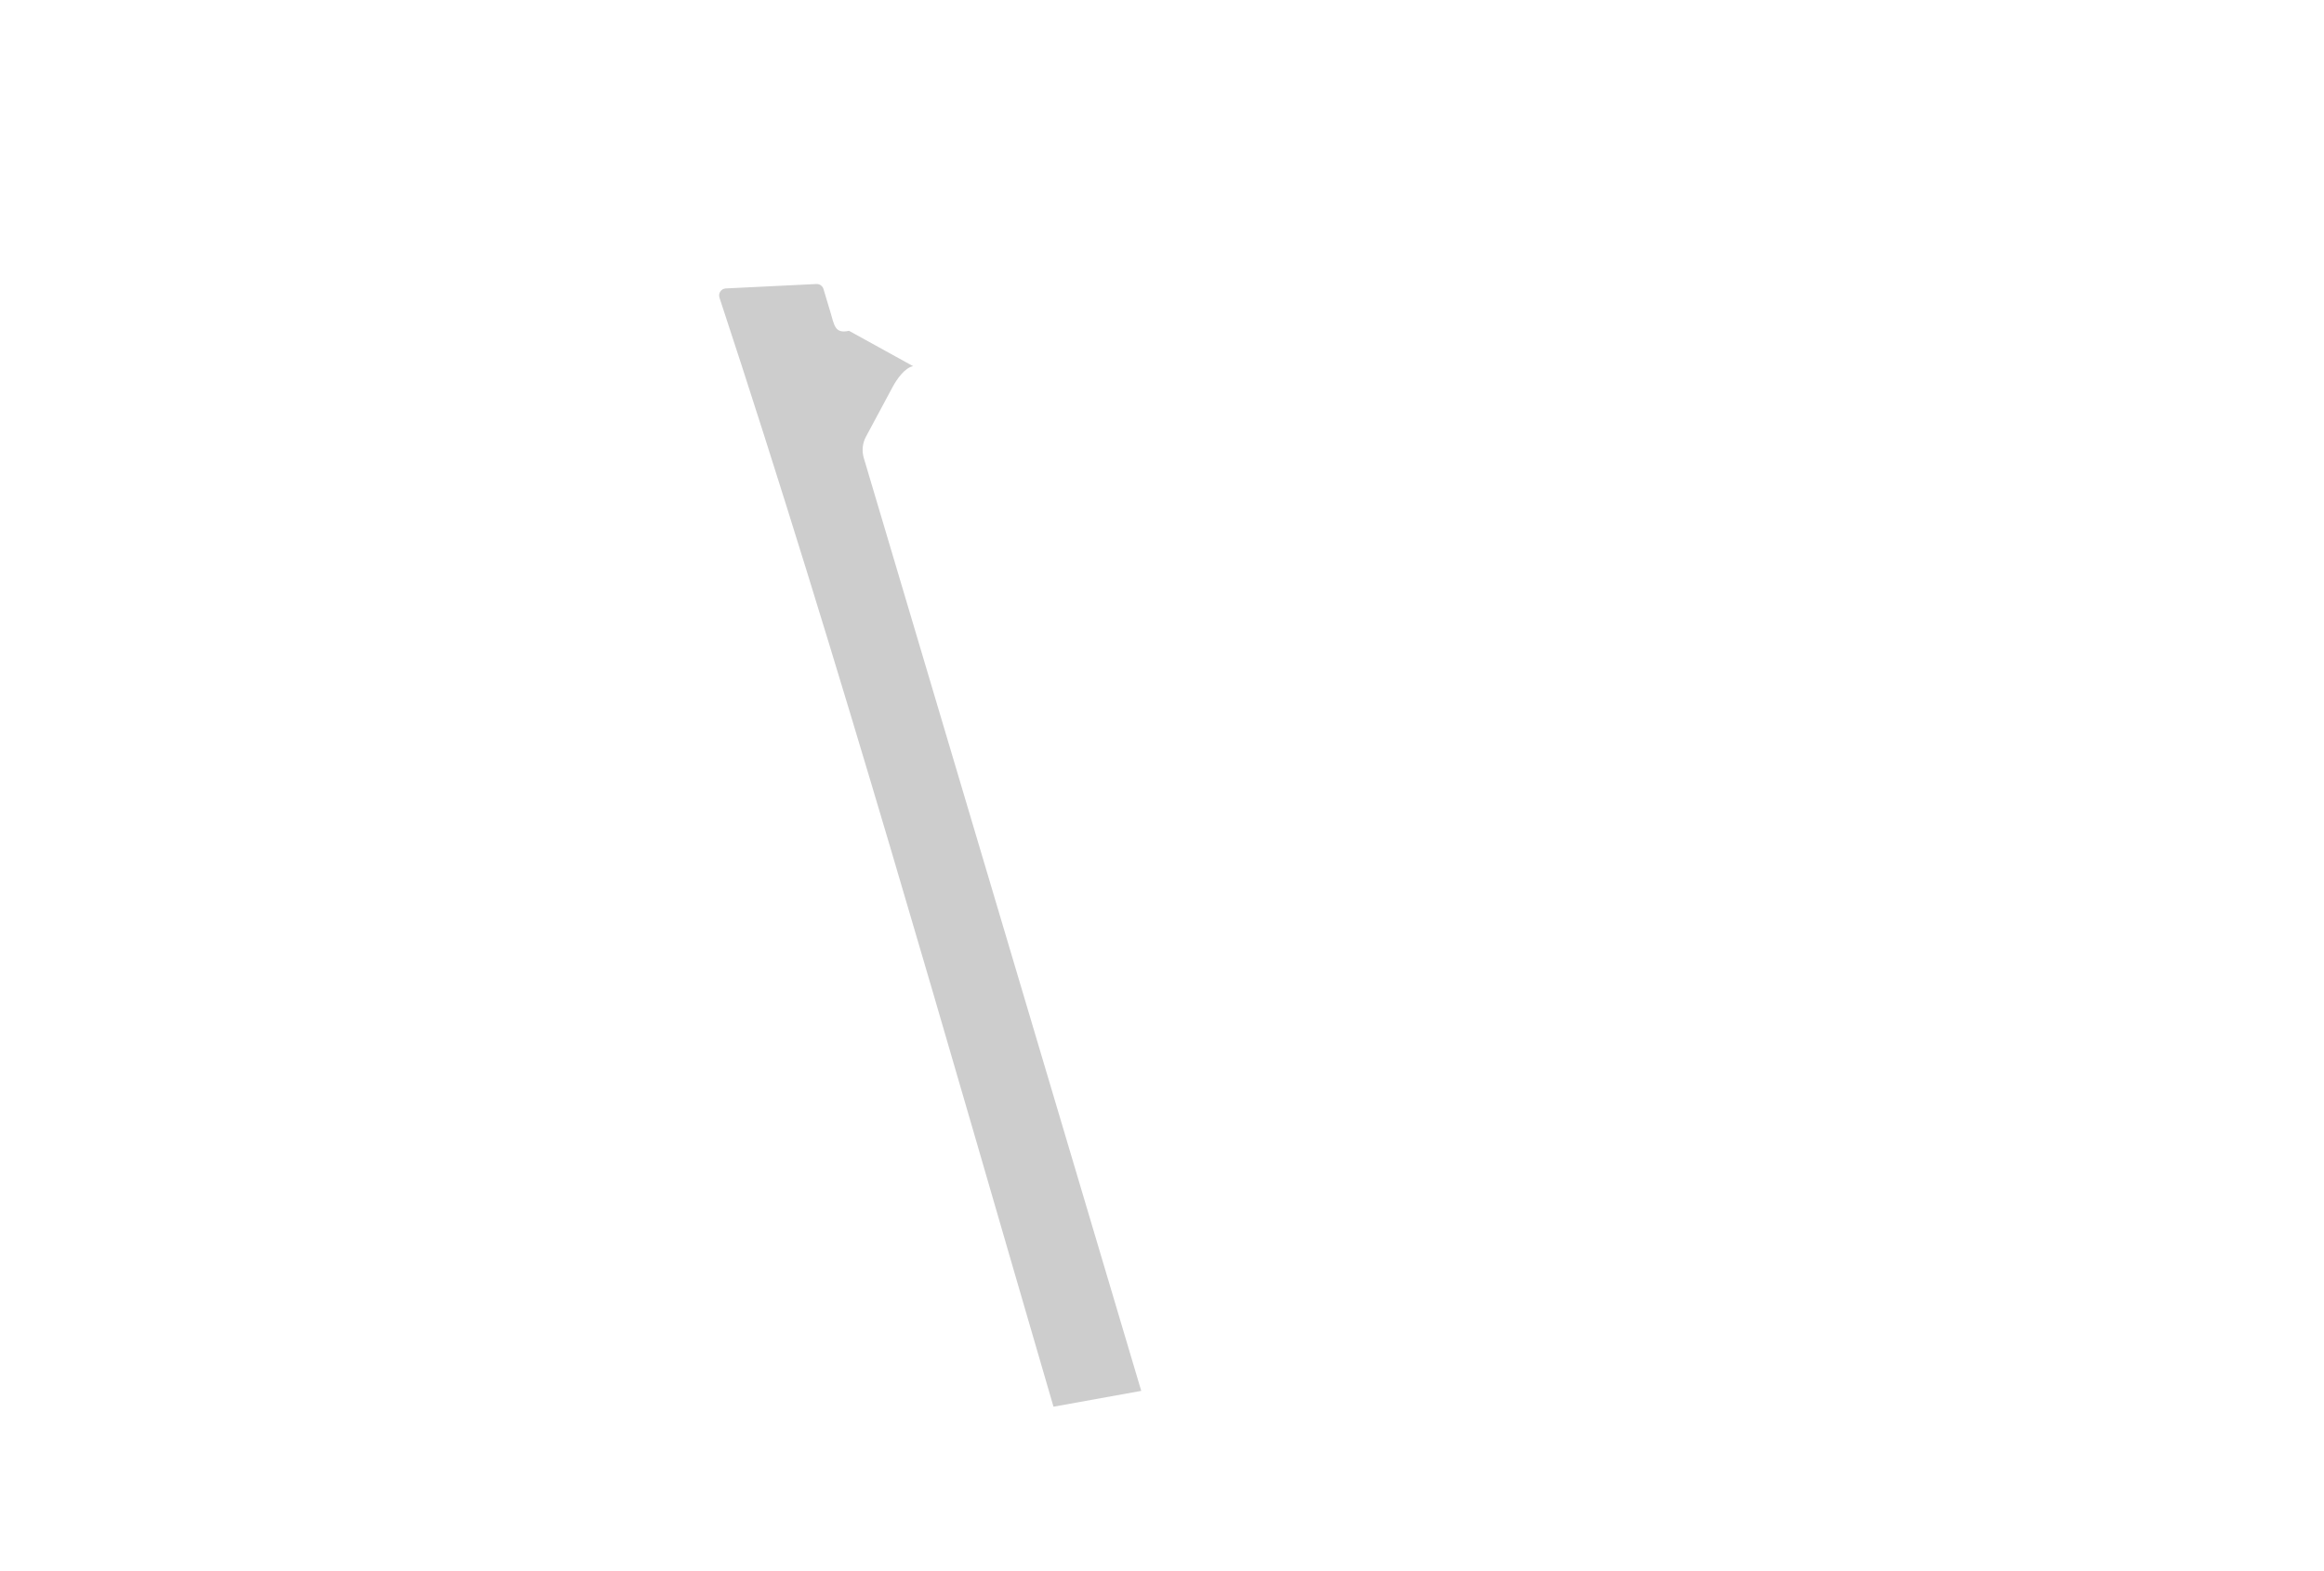
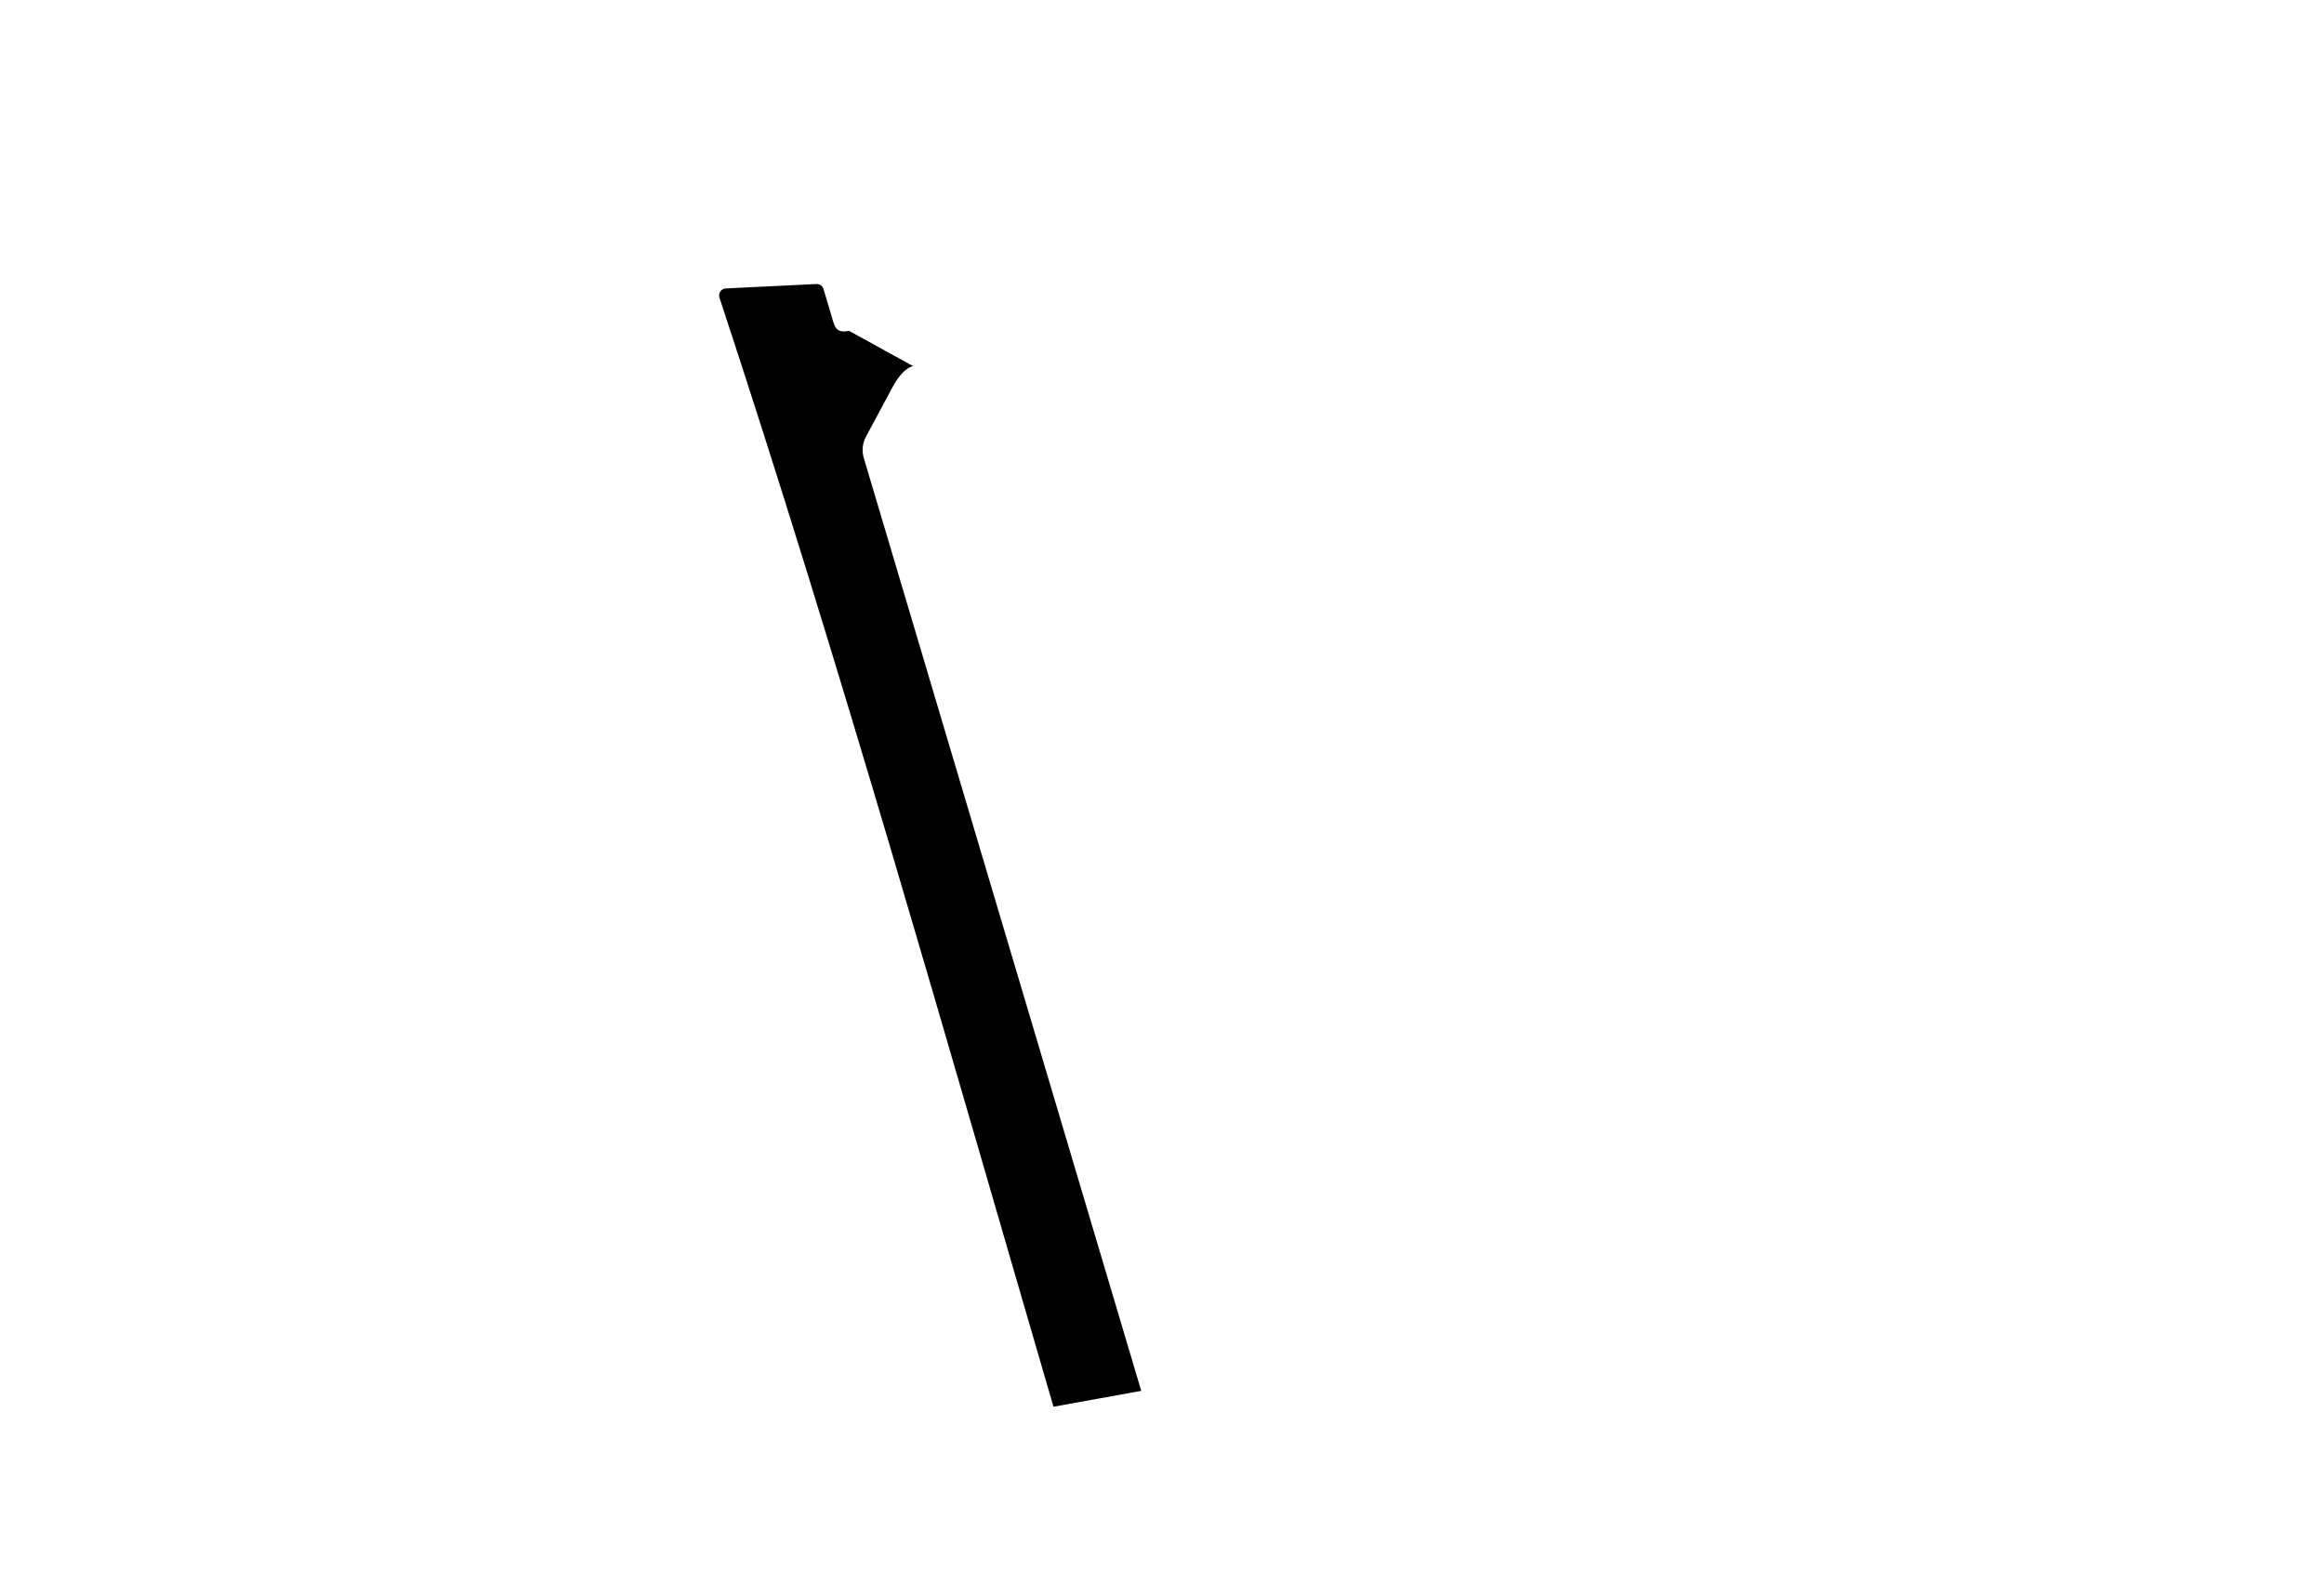
<svg xmlns="http://www.w3.org/2000/svg" preserveAspectRatio="none" overflow="visible" style="display: block;" width="662.238" height="447.529" viewBox="0 0 662.238 447.529" fill="none">
  <g id="åº§ç®¡">
-     <path id="Intersect" d="M232.625 80.934C233.549 80.881 234.39 81.469 234.656 82.356L236.574 88.751C237.775 92.754 237.854 95.158 241.937 94.27L260.202 104.343C257.816 104.785 255.534 108.088 254.386 110.227L246.76 124.439C245.762 126.299 245.54 128.479 246.142 130.503L325.202 396.343L300.2 400.855C269.331 295.19 239.52 189.37 205.018 84.817C204.606 83.569 205.49 82.269 206.802 82.193L232.625 80.934Z" fill="#CDCDCD" />
+     <path id="Intersect" d="M232.625 80.934C233.549 80.881 234.39 81.469 234.656 82.356L236.574 88.751C237.775 92.754 237.854 95.158 241.937 94.27L260.202 104.343C257.816 104.785 255.534 108.088 254.386 110.227L246.76 124.439C245.762 126.299 245.54 128.479 246.142 130.503L325.202 396.343L300.2 400.855C269.331 295.19 239.52 189.37 205.018 84.817C204.606 83.569 205.49 82.269 206.802 82.193L232.625 80.934Z" fill="black" />
  </g>
</svg>
